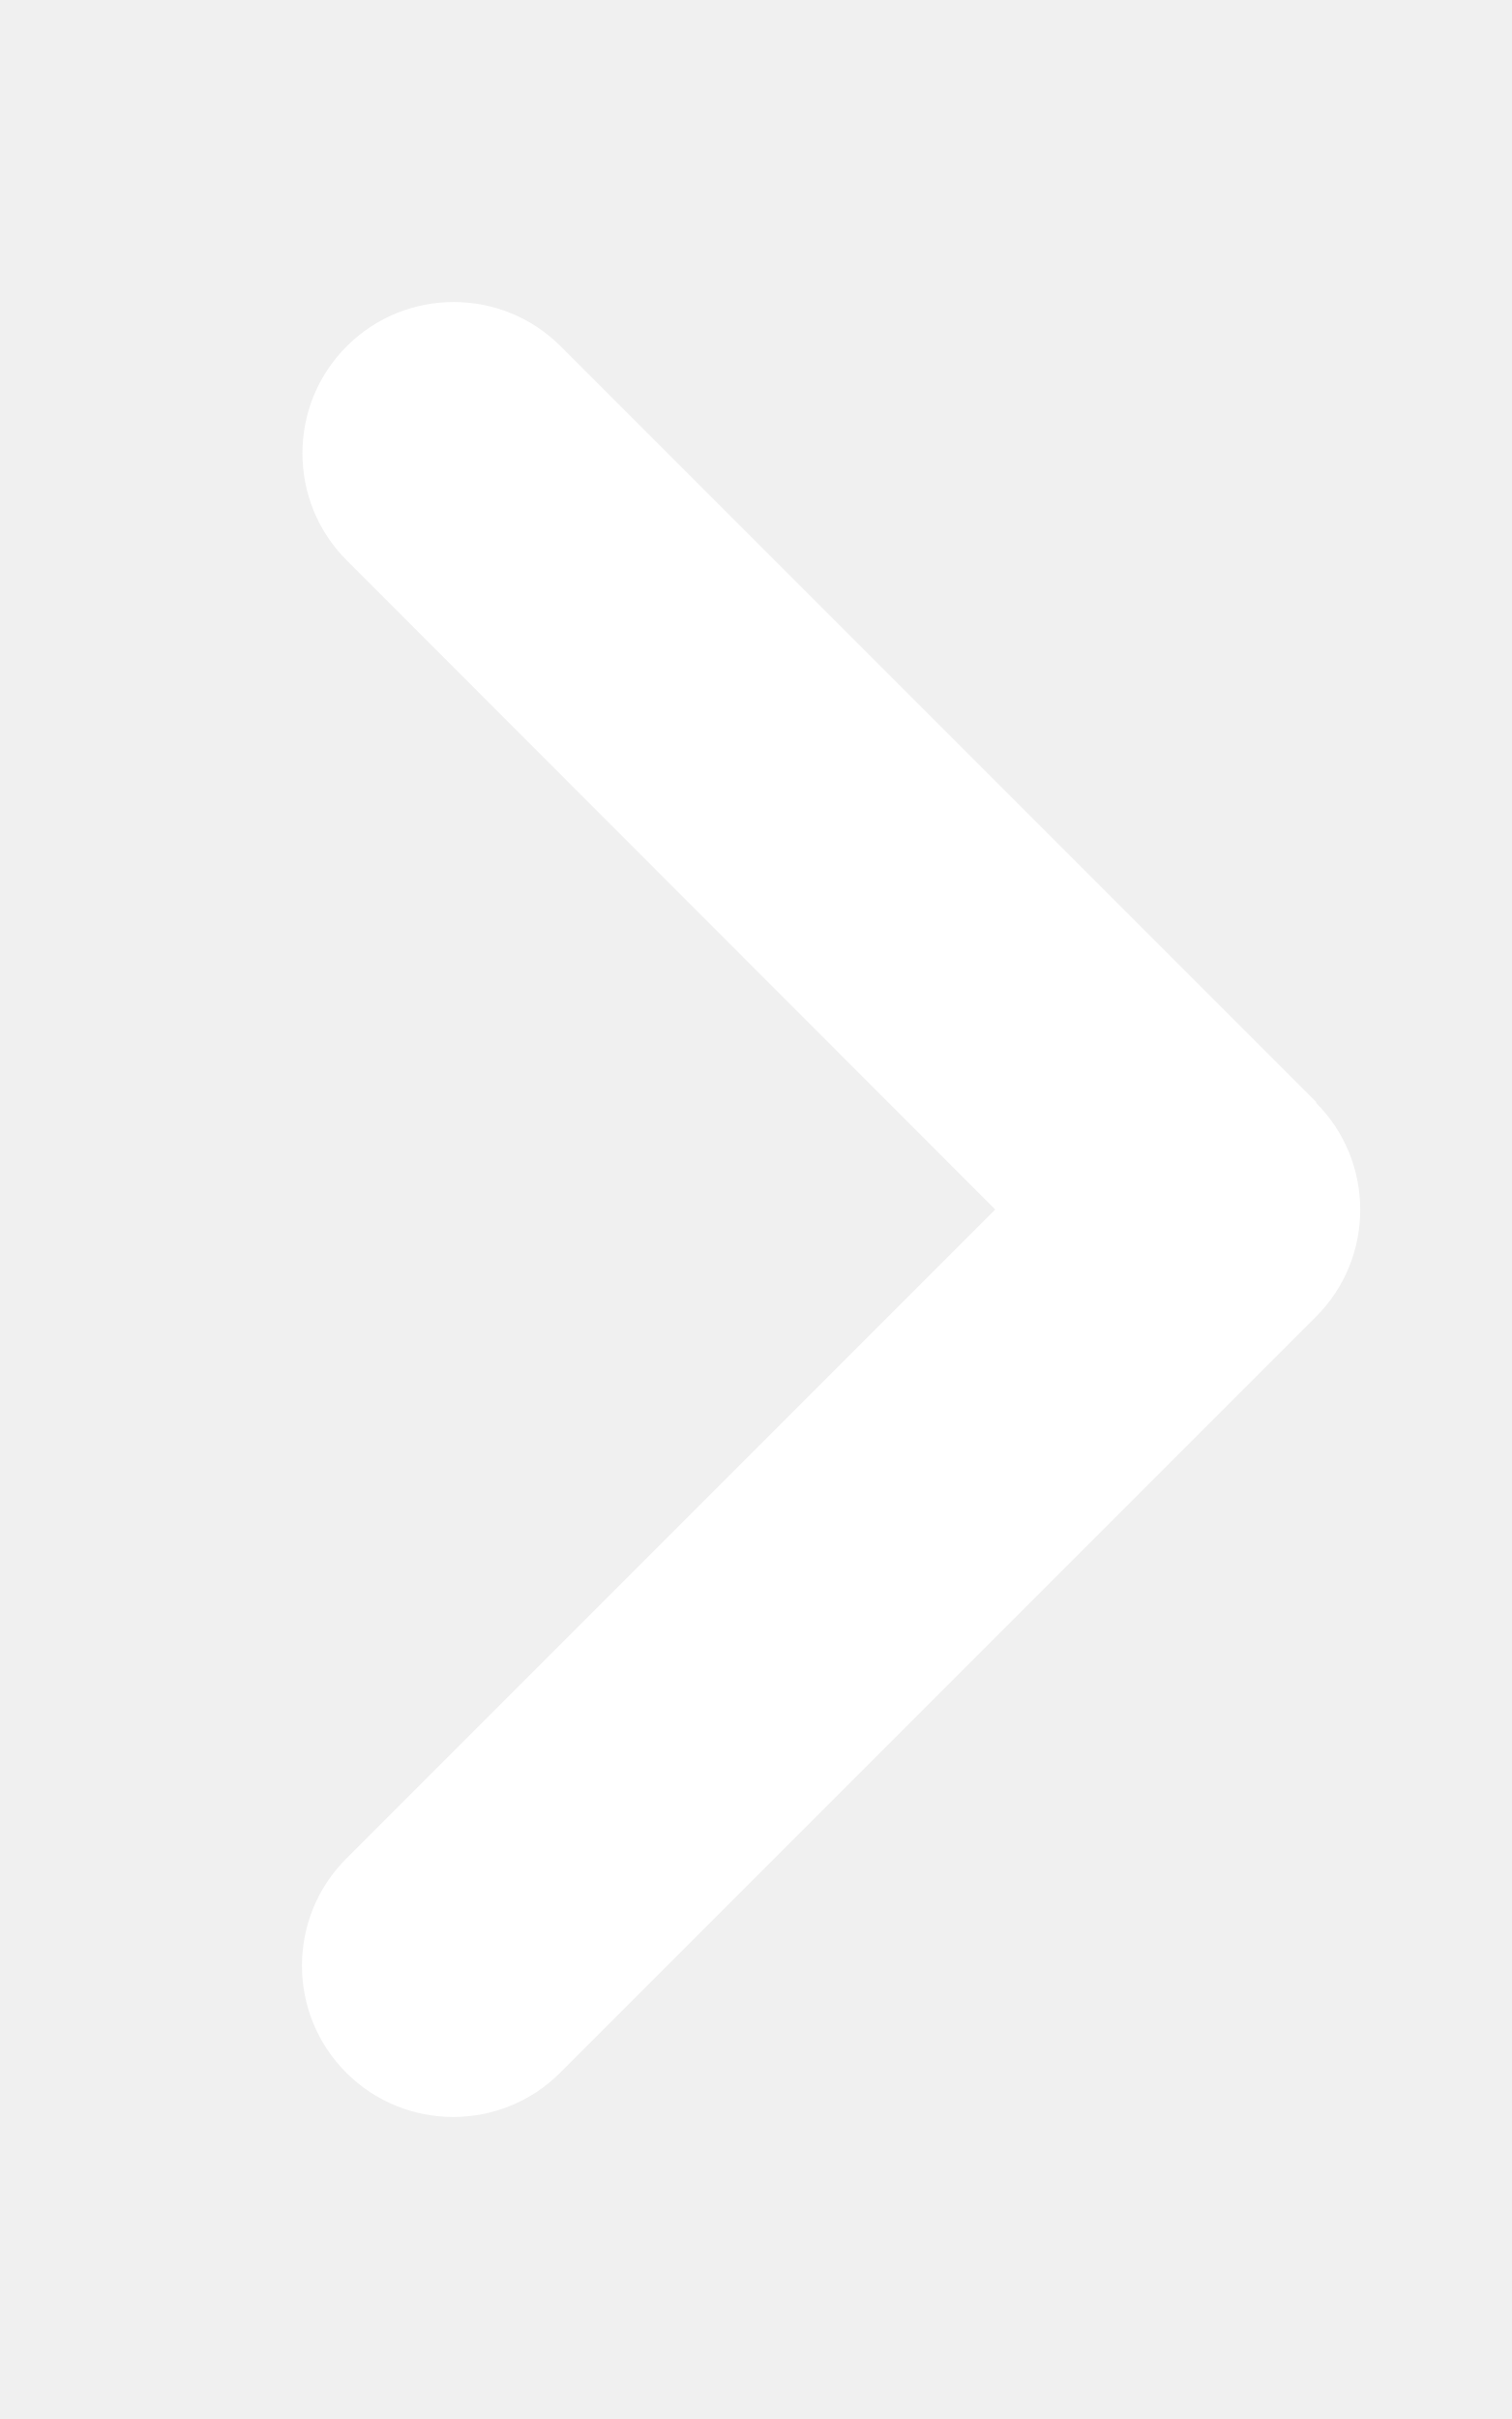
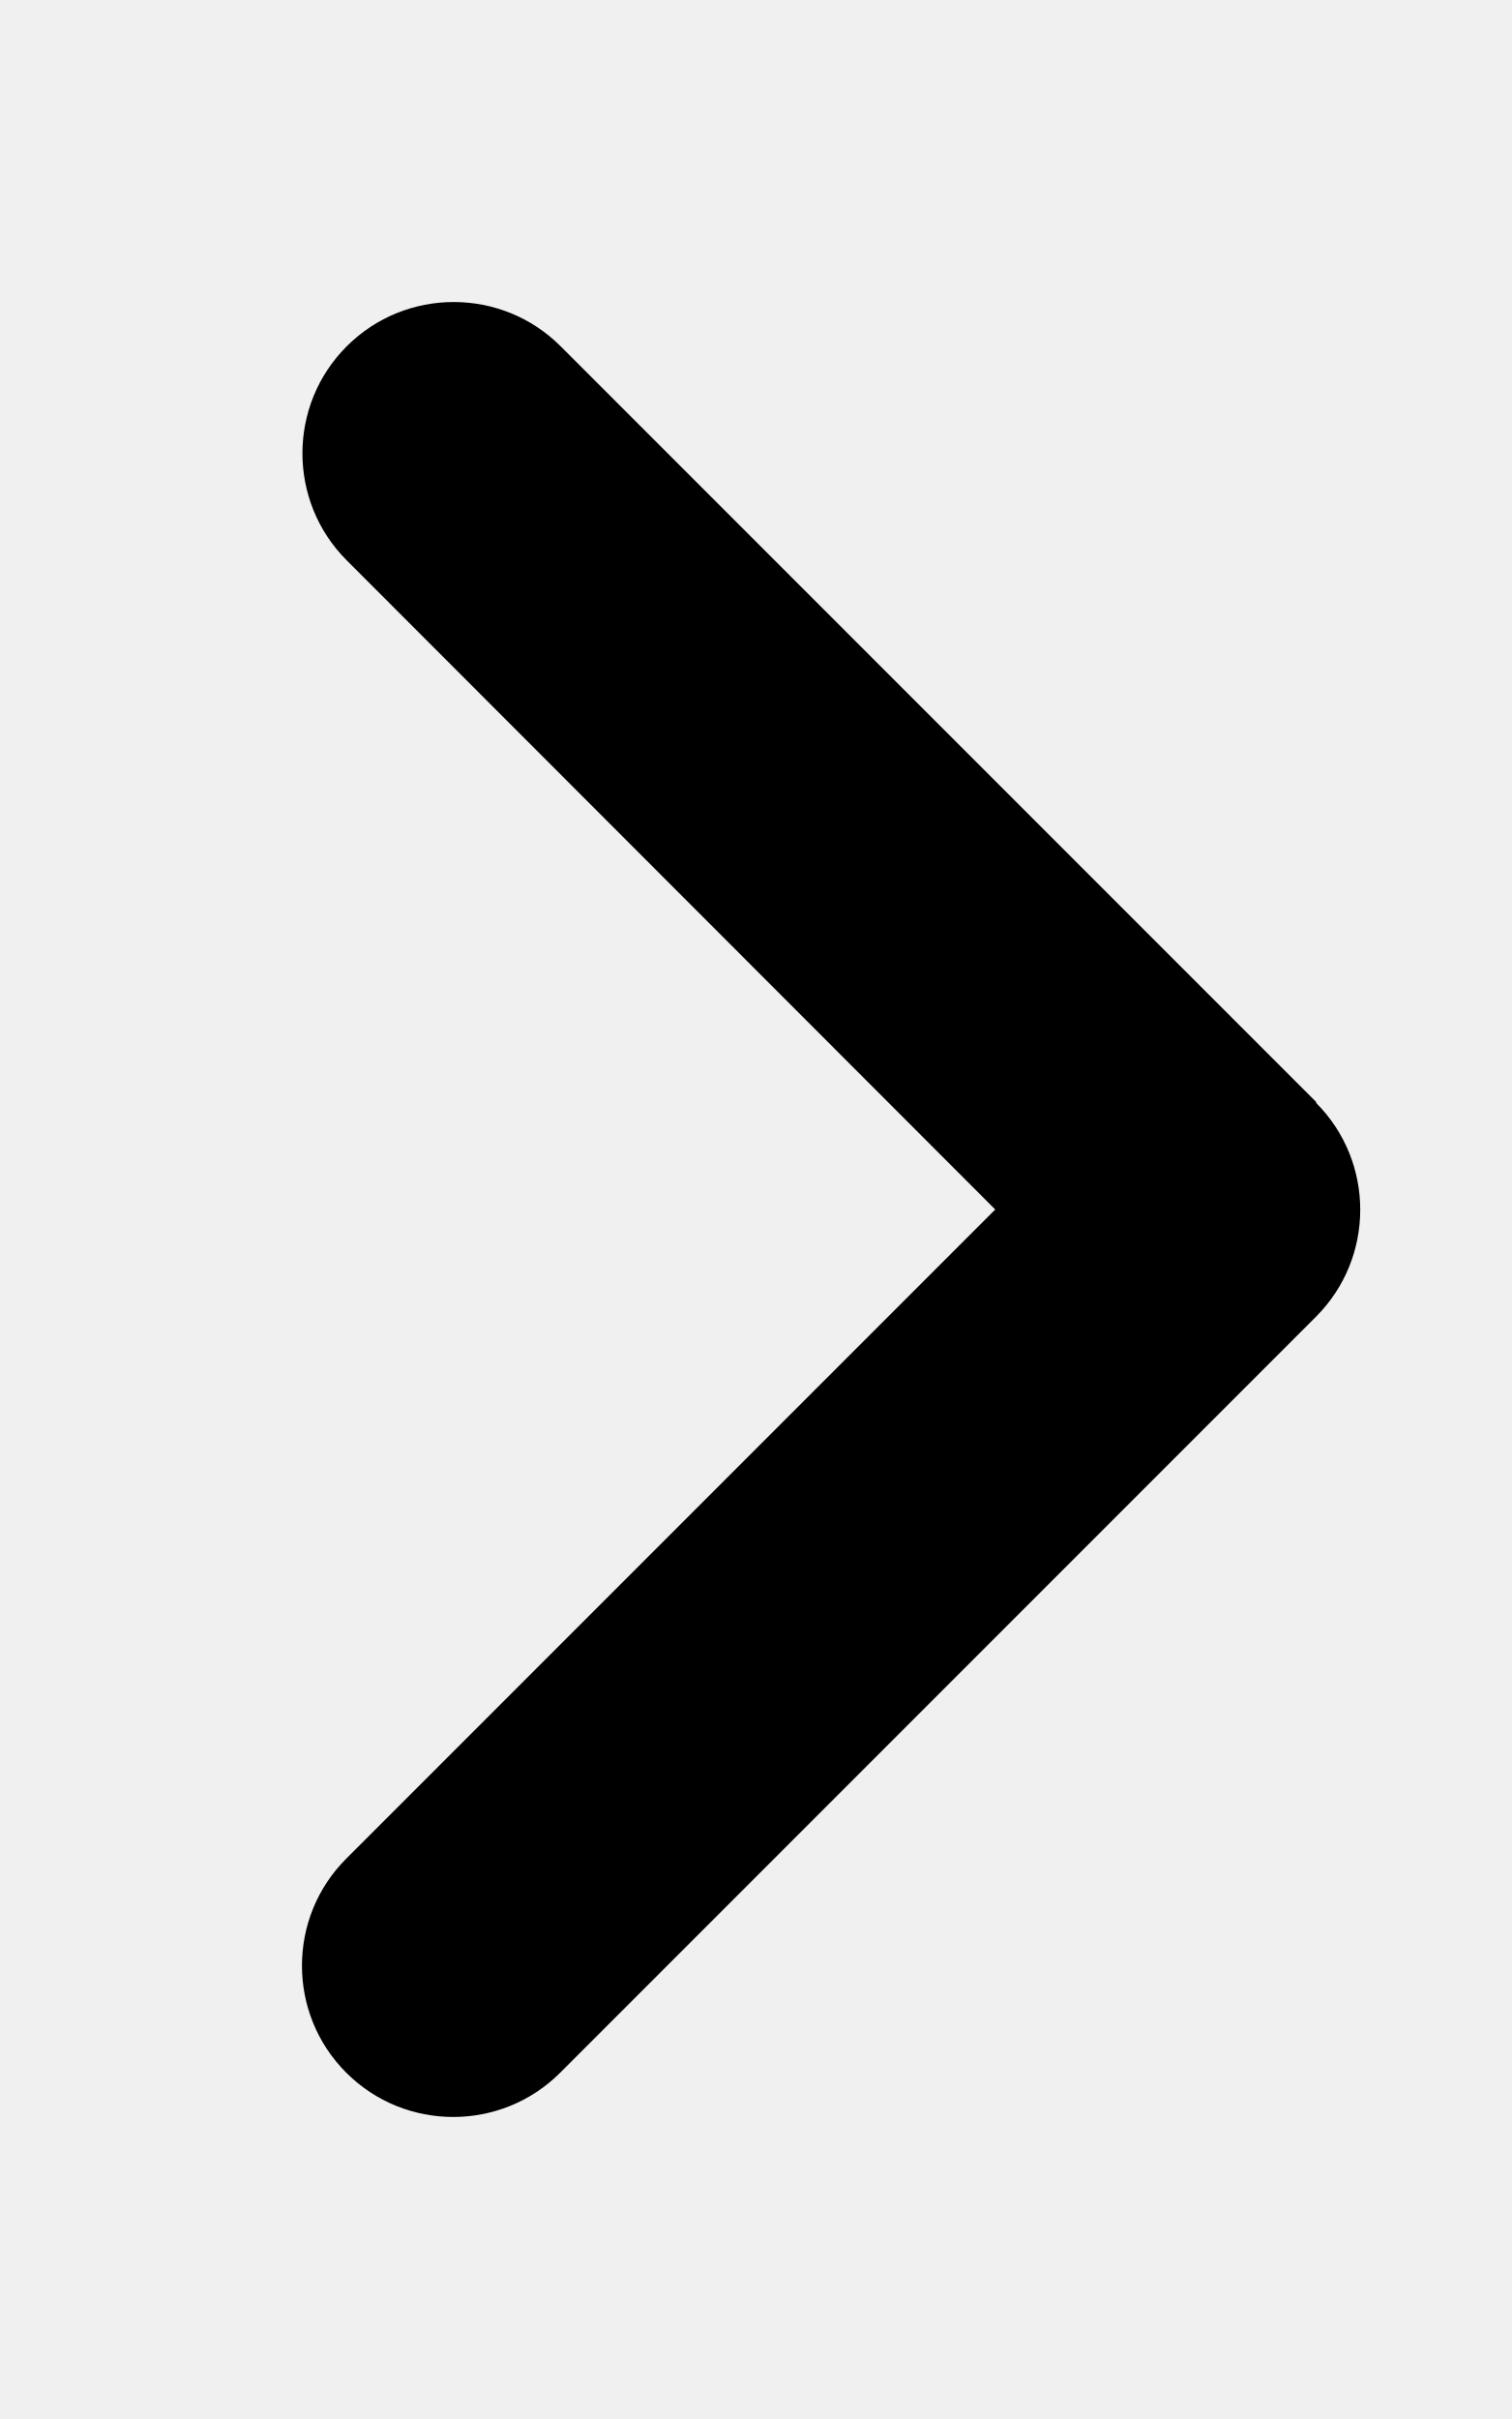
<svg xmlns="http://www.w3.org/2000/svg" viewBox="0 0 320 512">
-   <path fill="#fff" d="M278.6 233.4c12.5 12.5 12.5 32.8 0 45.3l-160 160c-12.5 12.5-32.8 12.5-45.3 0s-12.5-32.8 0-45.3L210.7 256 73.4 118.6c-12.5-12.5-12.5-32.8 0-45.3s32.8-12.5 45.3 0l160 160z" />
+   <path d="M278.6 233.4c12.5 12.5 12.5 32.8 0 45.3l-160 160c-12.5 12.5-32.8 12.5-45.3 0s-12.5-32.8 0-45.3L210.7 256 73.4 118.6c-12.5-12.5-12.5-32.8 0-45.3s32.8-12.5 45.3 0l160 160z" />
</svg>
